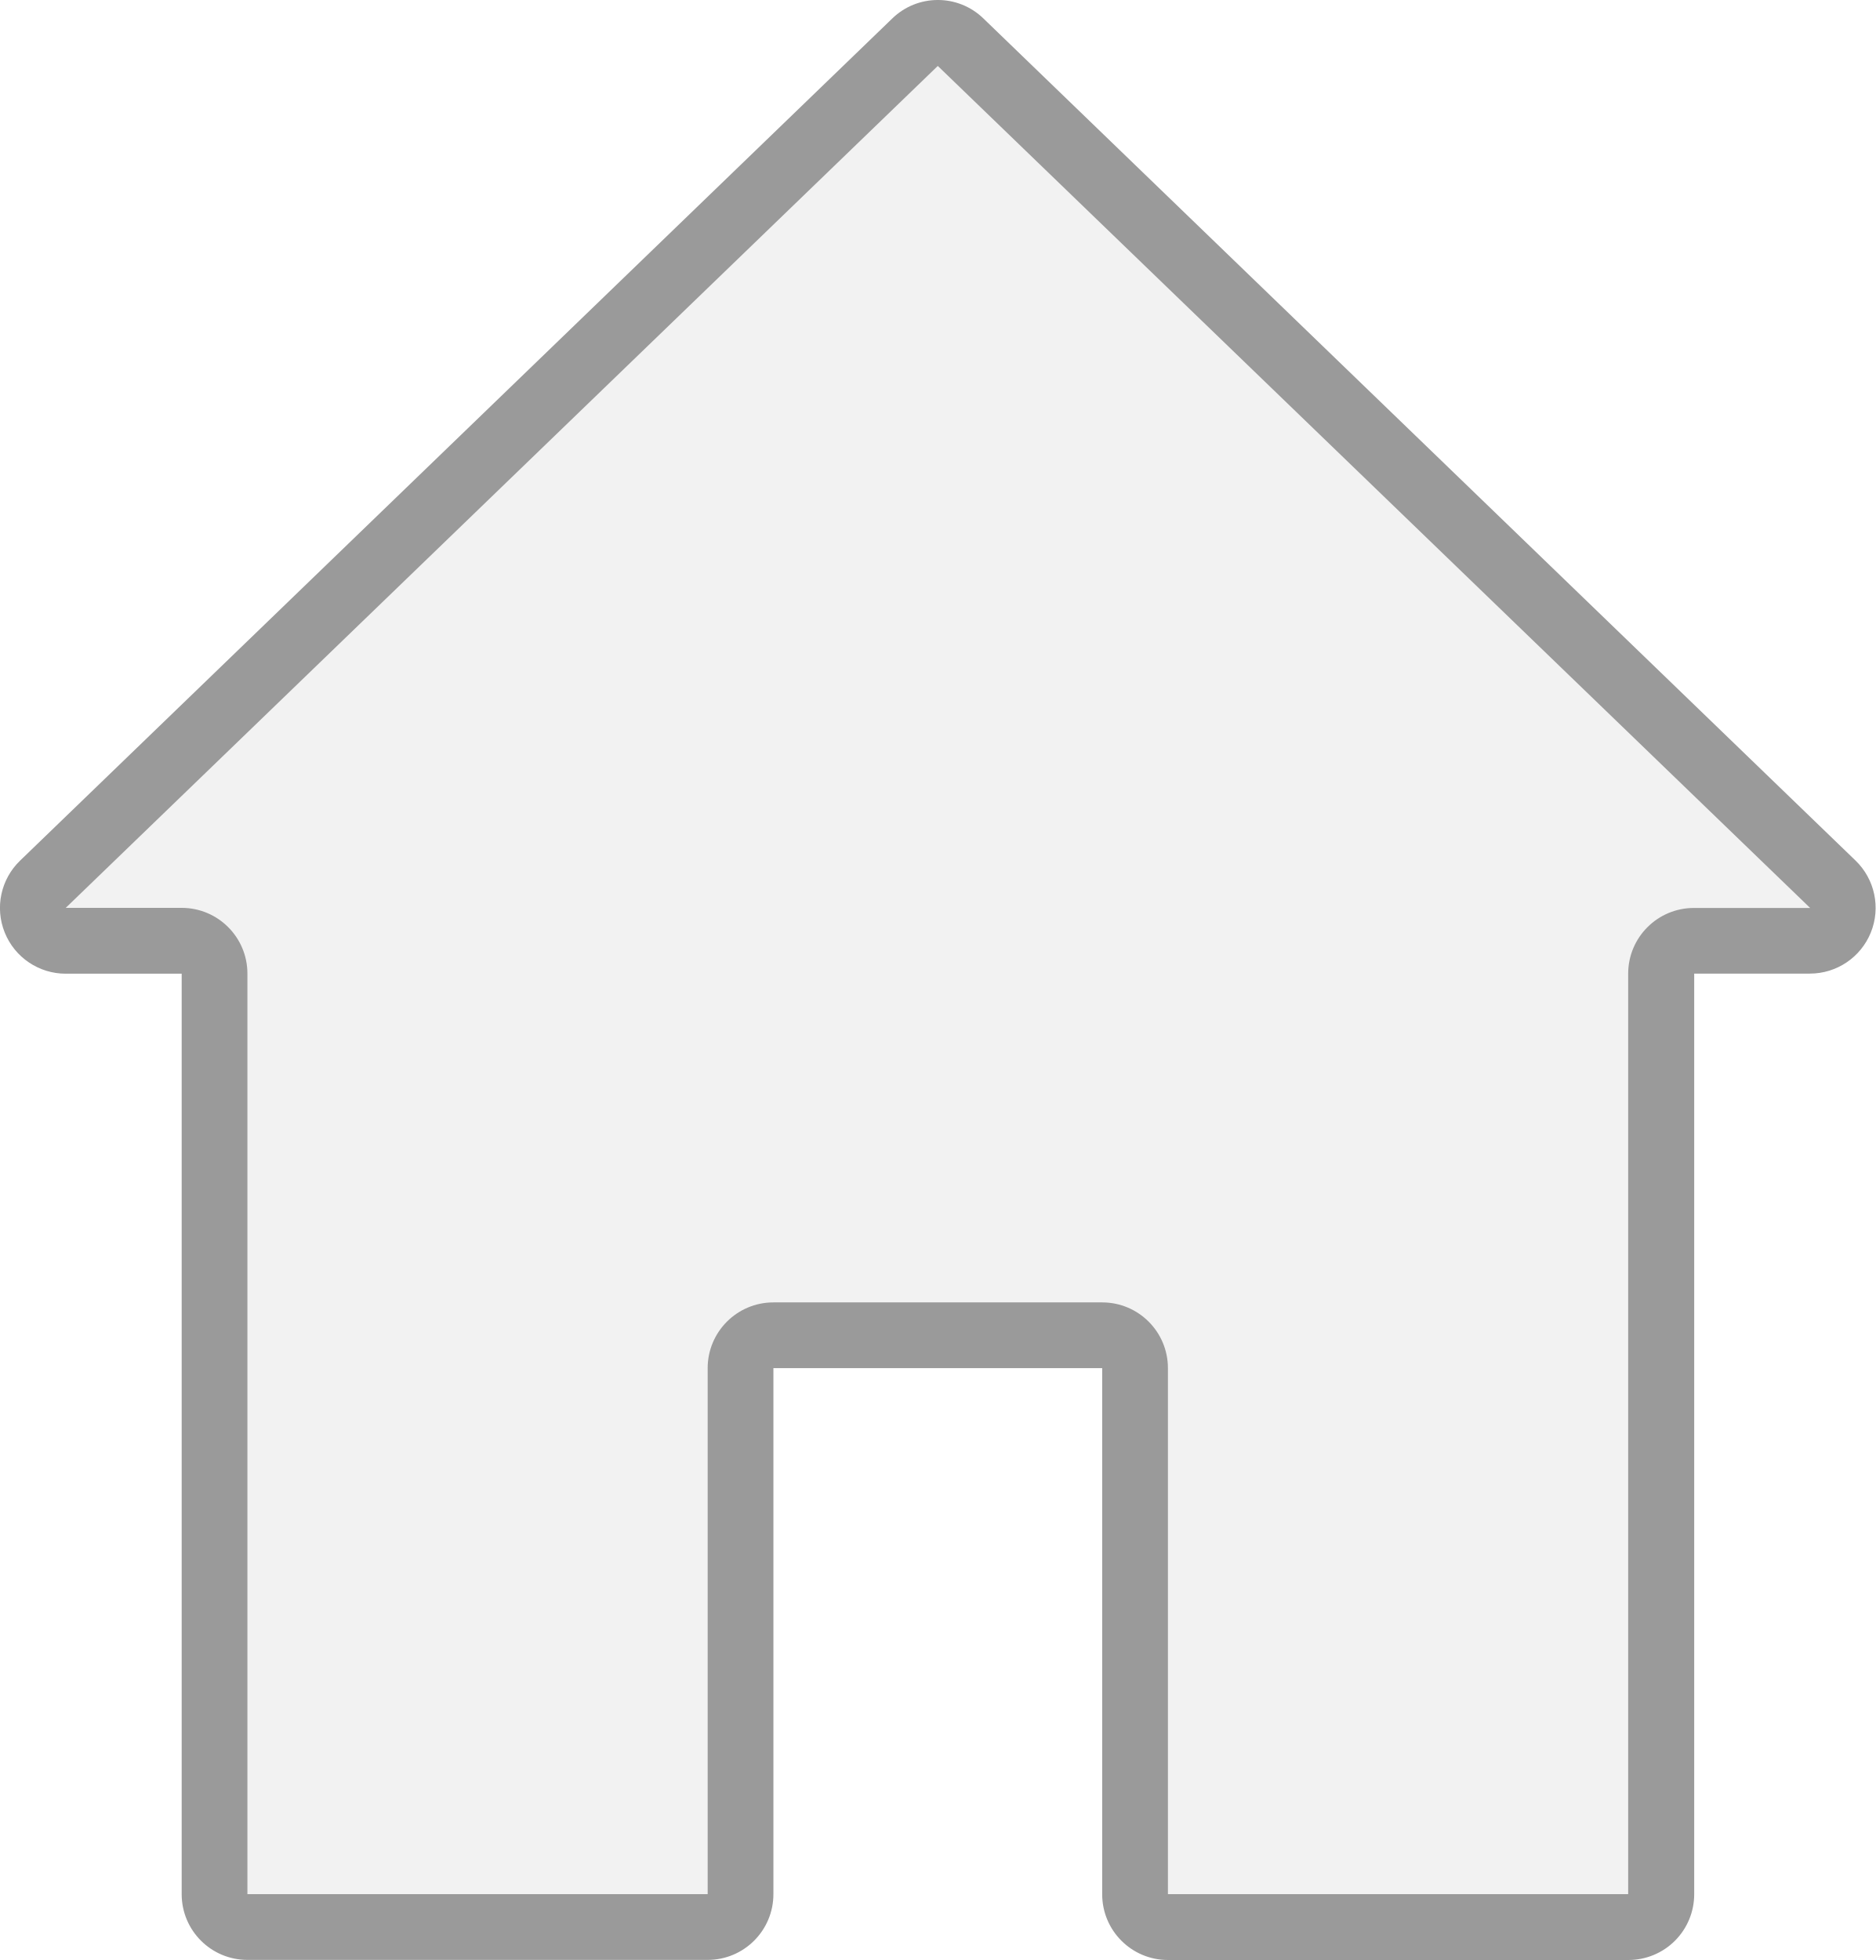
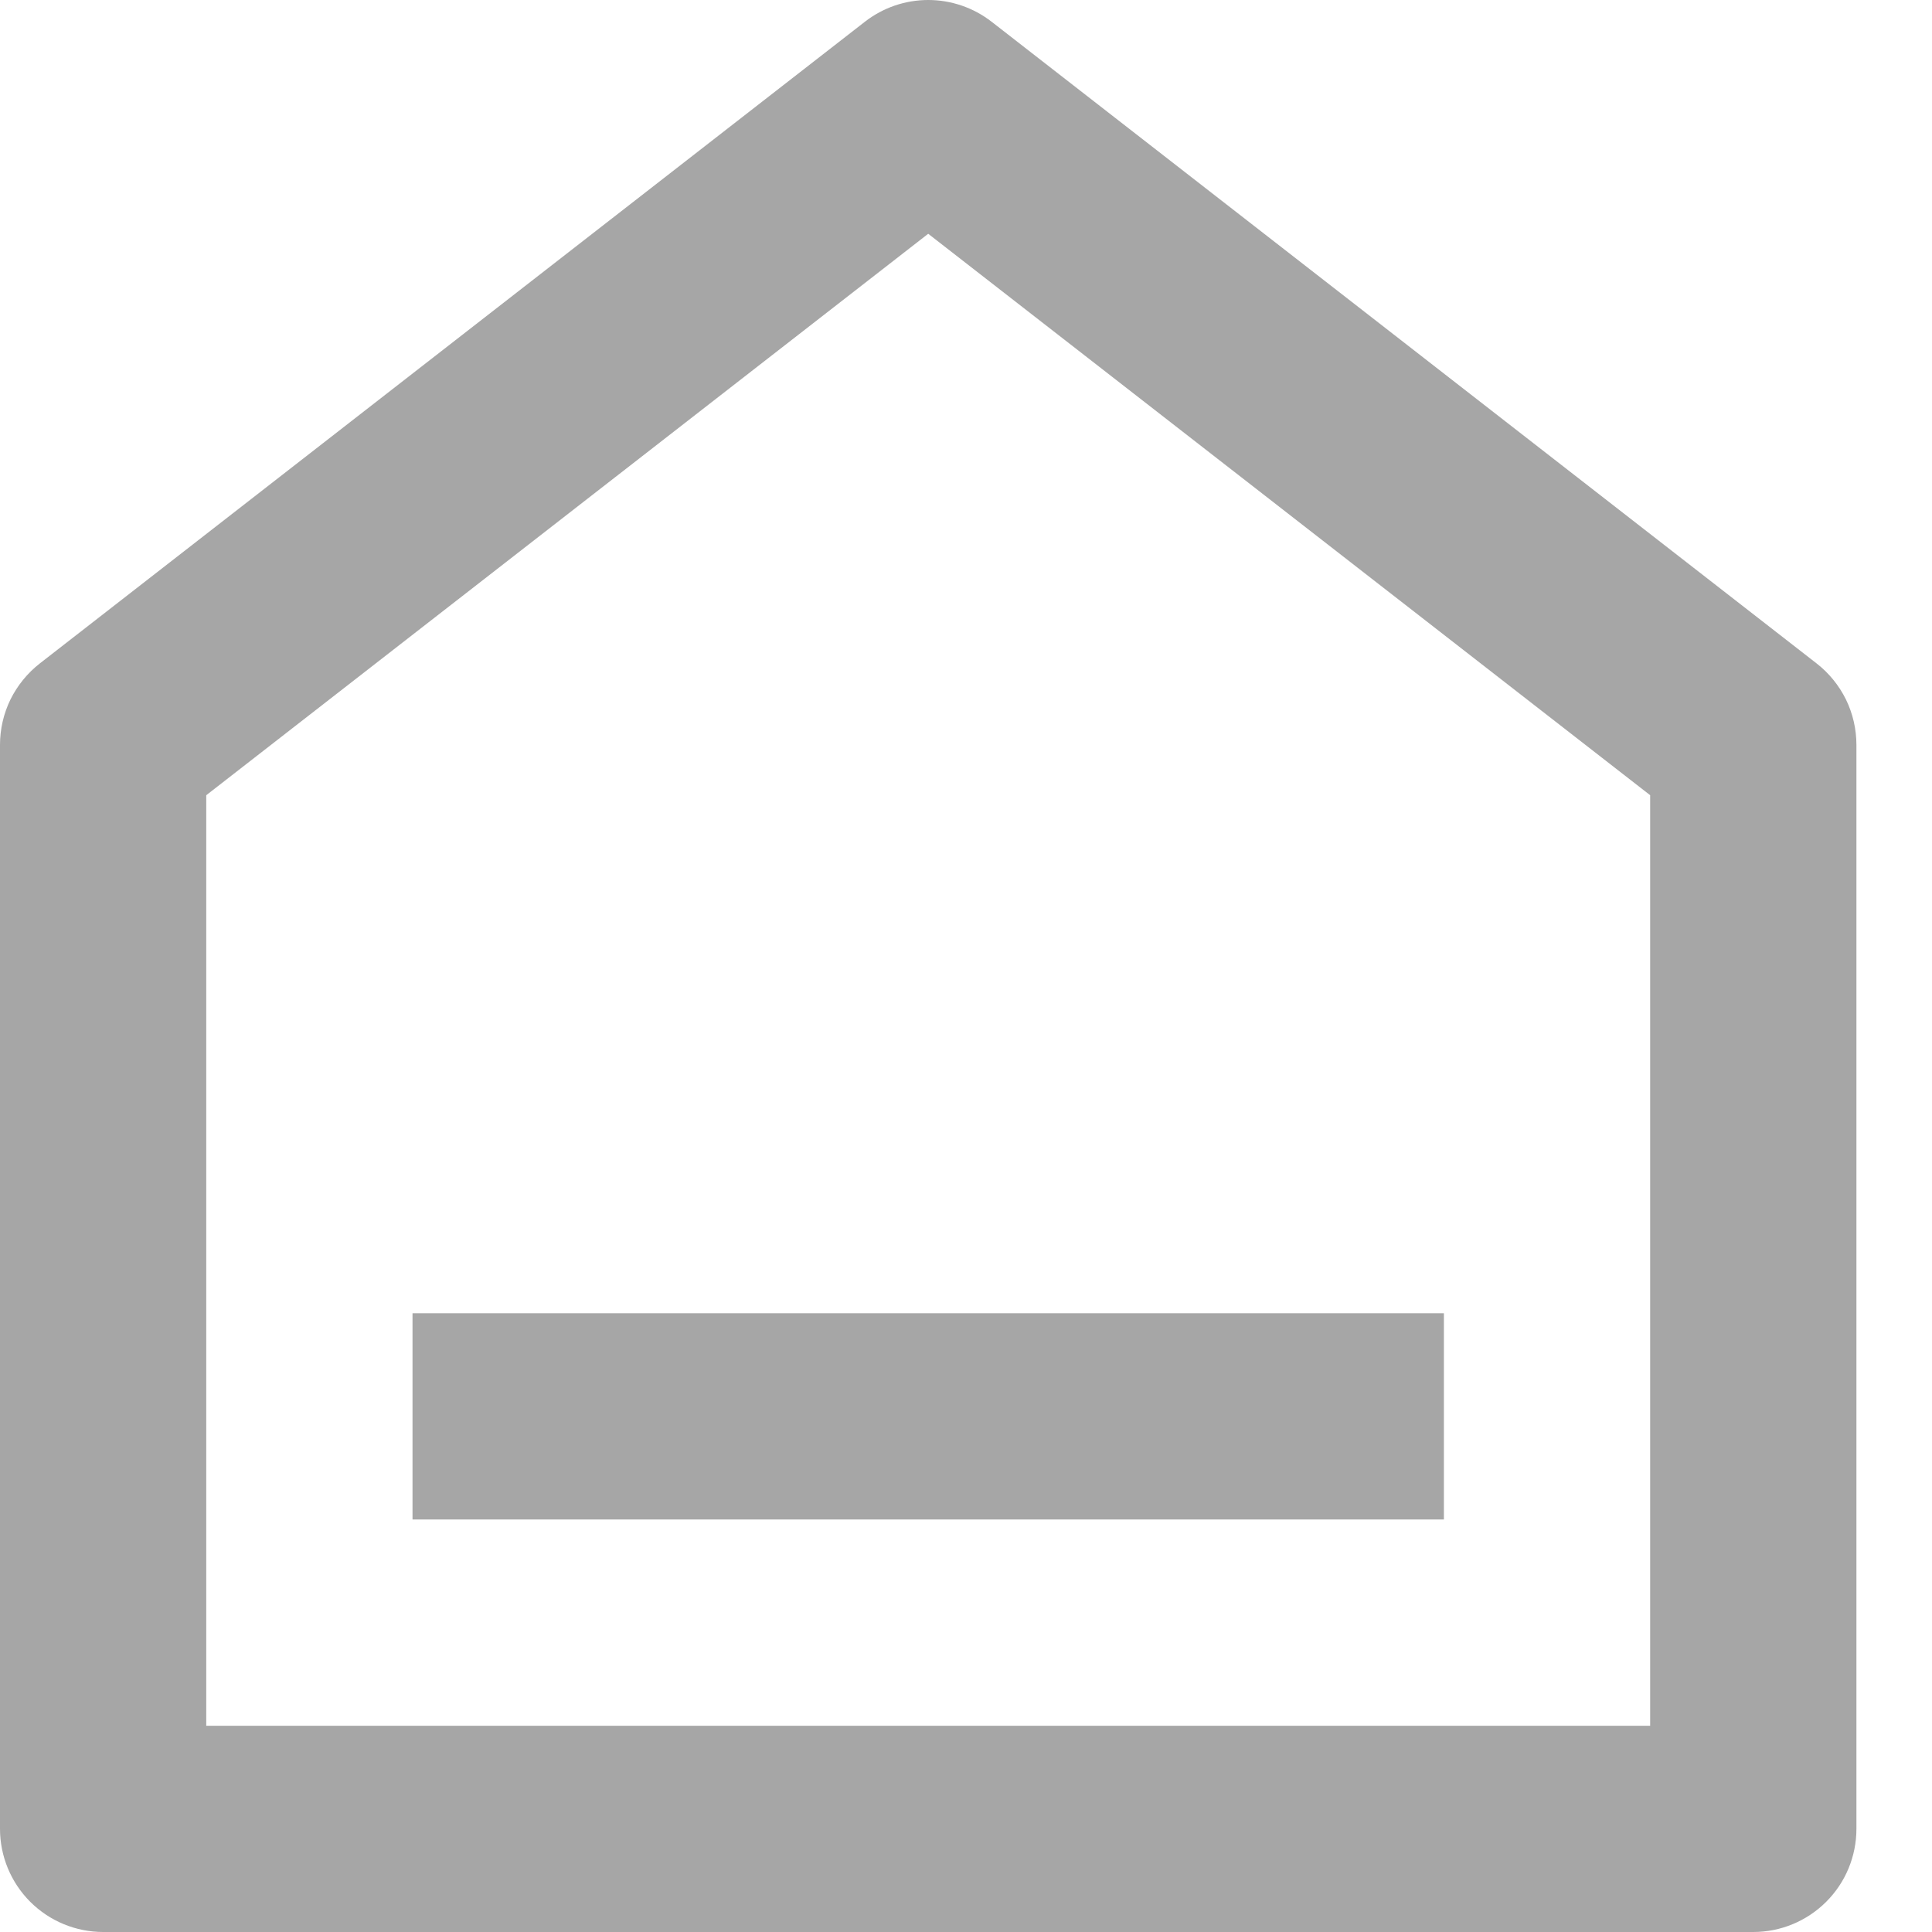
- <svg xmlns="http://www.w3.org/2000/svg" width="19.202" height="20.065" viewBox="0 0 19.202 20.065">
-   <g id="internet" transform="translate(-0.455 0.001)">
-     <path id="Path_59" data-name="Path 59" d="M8.792,17.317H9.978a.337.337,0,0,1,.337.337v9.424a.337.337,0,0,0,.337.337h4.712a.337.337,0,0,0,.337-.337V21.692a.337.337,0,0,1,.337-.337H19.4a.337.337,0,0,1,.337.337v5.385a.337.337,0,0,0,.337.337h4.712a.337.337,0,0,0,.337-.337V17.653a.337.337,0,0,1,.337-.337h1.186a.337.337,0,0,0,.236-.579l-8.928-8.62a.336.336,0,0,0-.468,0l-8.93,8.62a.337.337,0,0,0,.234.579Zm0,0" transform="translate(-7.663 -7.687)" fill="#f2f2f2" />
-     <path id="Path_60" data-name="Path 60" d="M17.124,20.064H12.412a.673.673,0,0,1-.673-.673V14.005H8.373v5.385a.673.673,0,0,1-.673.673H2.988a.673.673,0,0,1-.673-.673V9.967H1.128A.673.673,0,0,1,.661,8.809L9.589.189a.67.67,0,0,1,.935,0l8.928,8.62a.673.673,0,0,1-.468,1.157H17.8v9.424A.673.673,0,0,1,17.124,20.064ZM8.373,13.332h3.366a.673.673,0,0,1,.673.673v5.385h4.712V9.967a.673.673,0,0,1,.673-.673h1.19L10.056.674,1.128,9.293H2.315a.673.673,0,0,1,.673.673v9.424H7.7V14.005A.673.673,0,0,1,8.373,13.332Zm0,0" transform="translate(0 0)" fill="#9a9a9a" />
-   </g>
+ <svg xmlns="http://www.w3.org/2000/svg" width="25" height="25" viewBox="0 0 25 25" fill="none">
+   <path d="M24.022 23.665C24.022 24.019 23.882 24.359 23.631 24.609C23.381 24.859 23.042 25 22.688 25H1.335C0.981 25 0.641 24.859 0.391 24.609C0.141 24.359 3.21244e-07 24.019 3.21244e-07 23.665V9.639C-0 9.436 0.046 9.235 0.135 9.052C0.225 8.87 0.355 8.71 0.515 8.585L11.192 0.281C11.426 0.099 11.714 0 12.011 0C12.308 0 12.596 0.099 12.831 0.281L23.507 8.585C23.668 8.71 23.797 8.87 23.887 9.052C23.976 9.235 24.022 9.436 24.022 9.639V23.665ZM21.353 22.331V10.29L12.011 3.025L2.669 10.29V22.331H21.353ZM5.338 16.993H18.684V19.662H5.338V16.993Z" fill="#A6A6A6" />
</svg>
